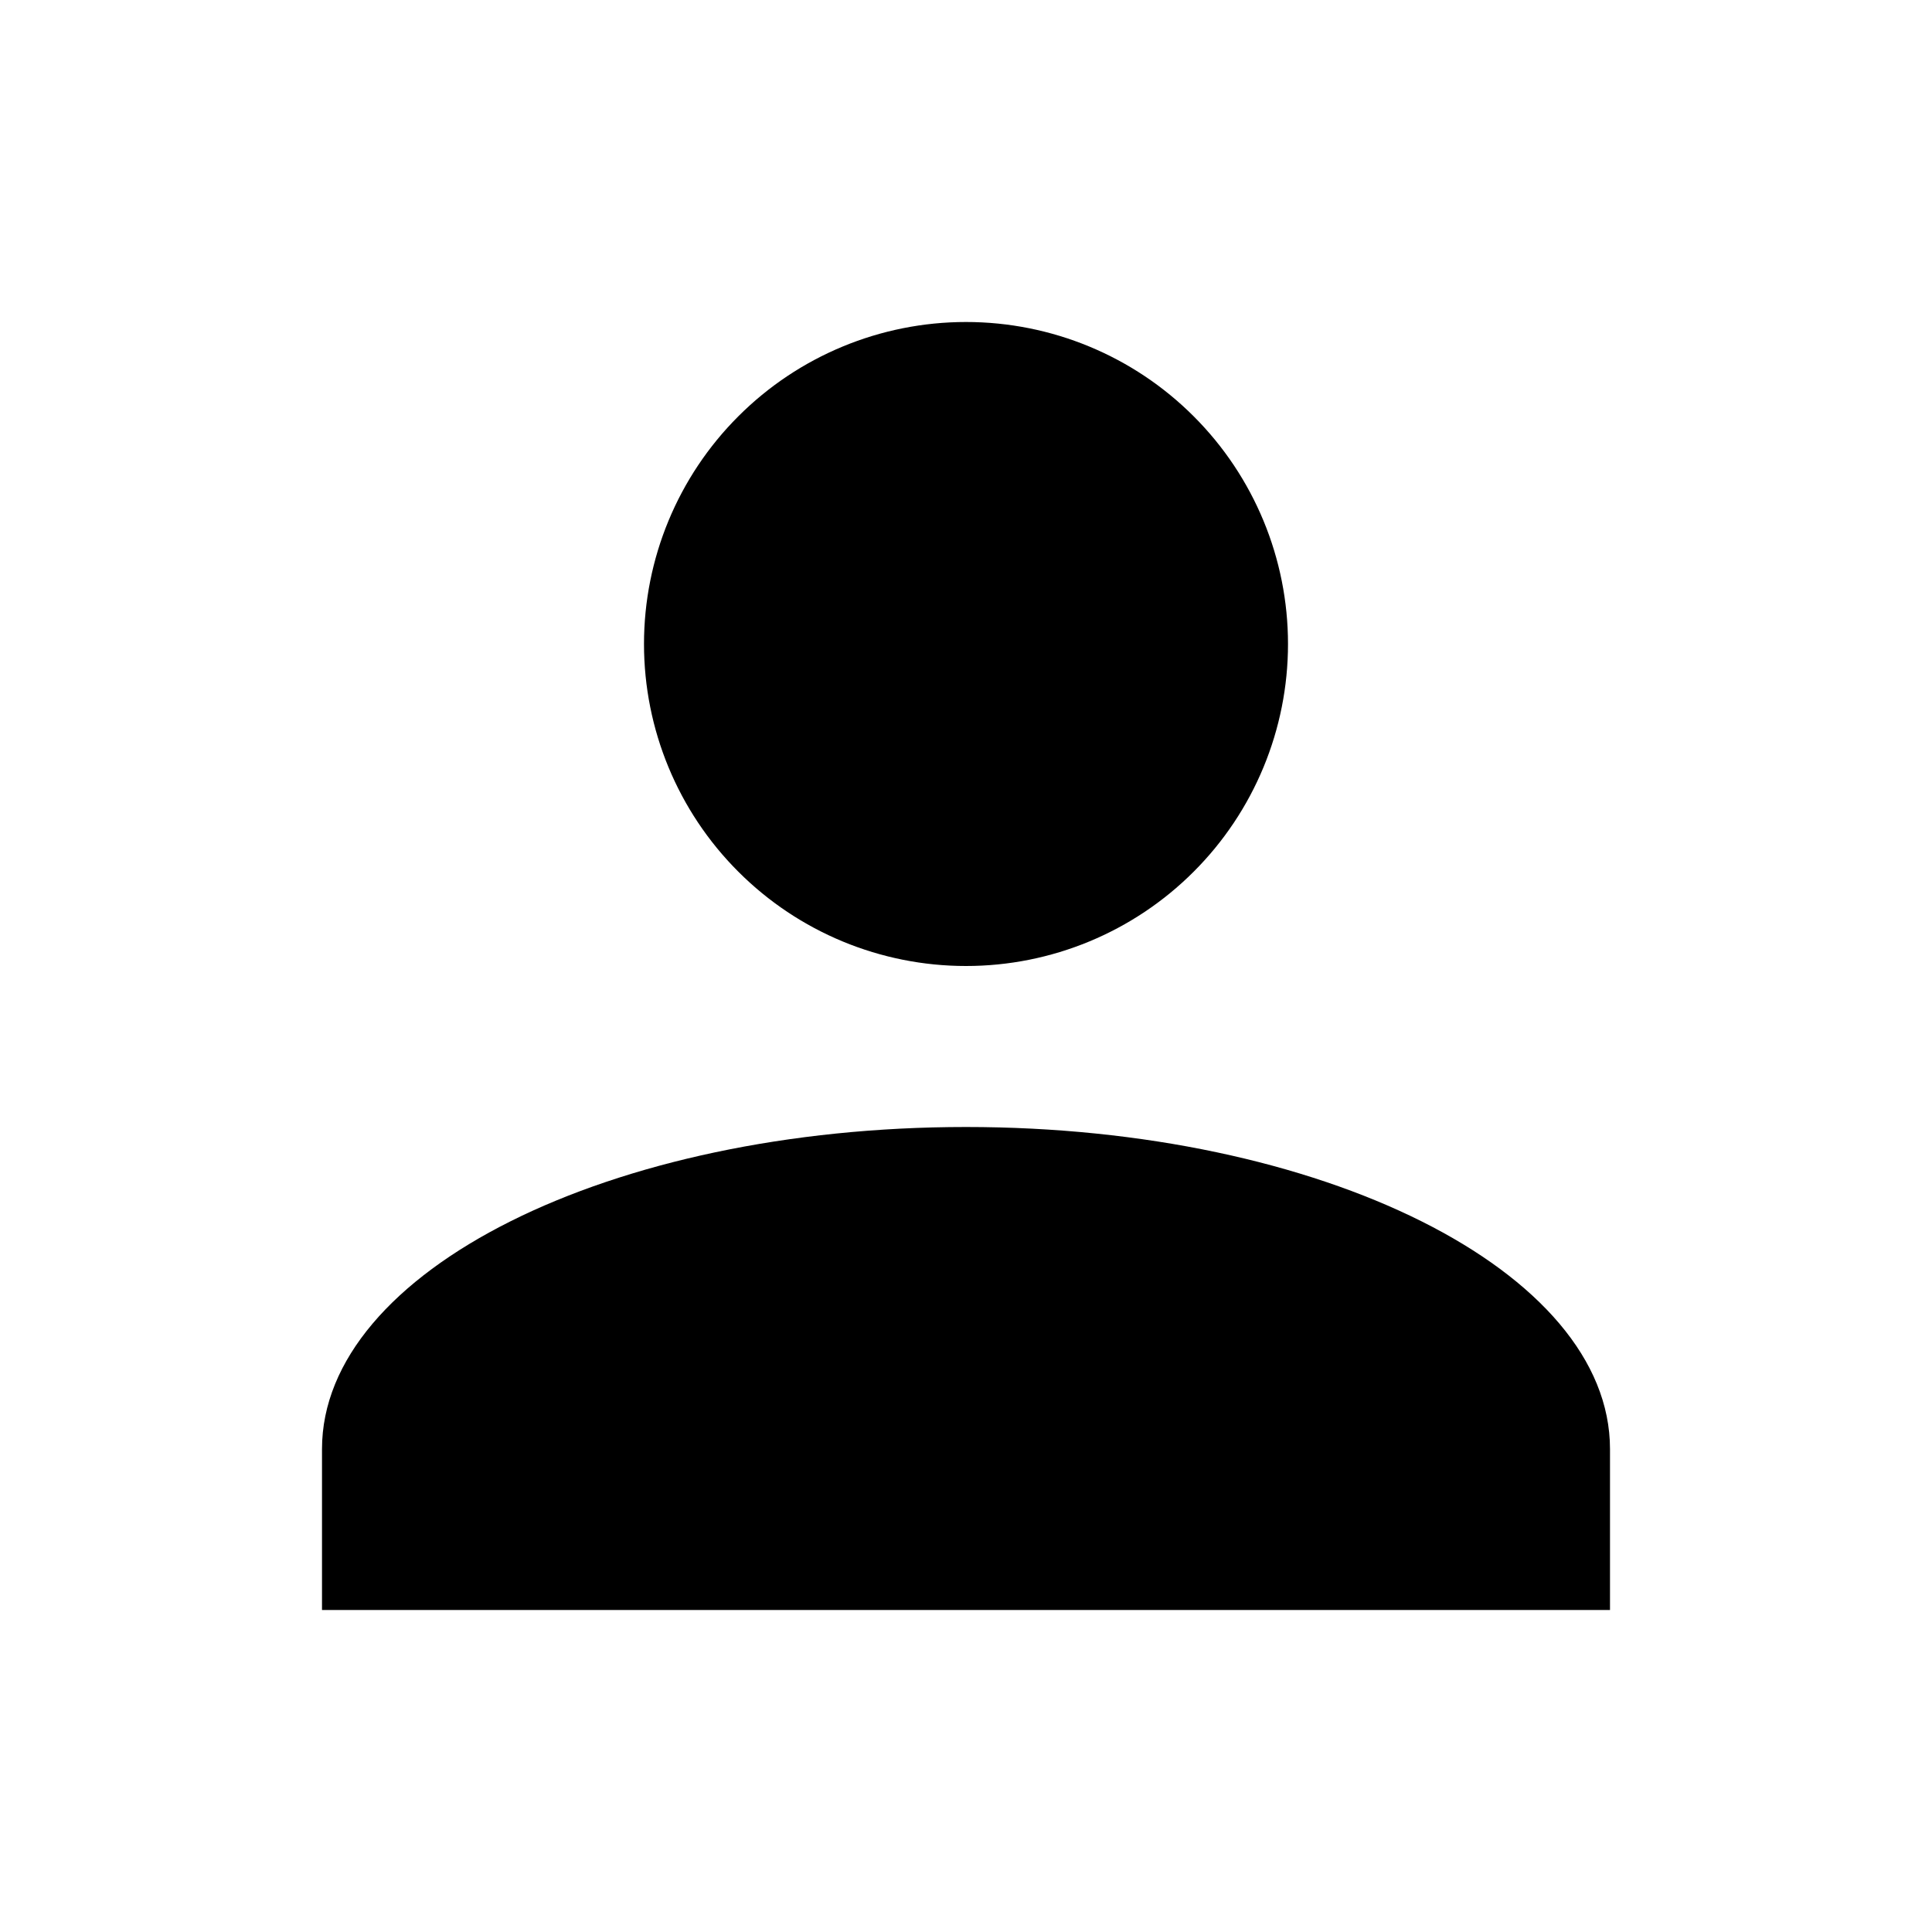
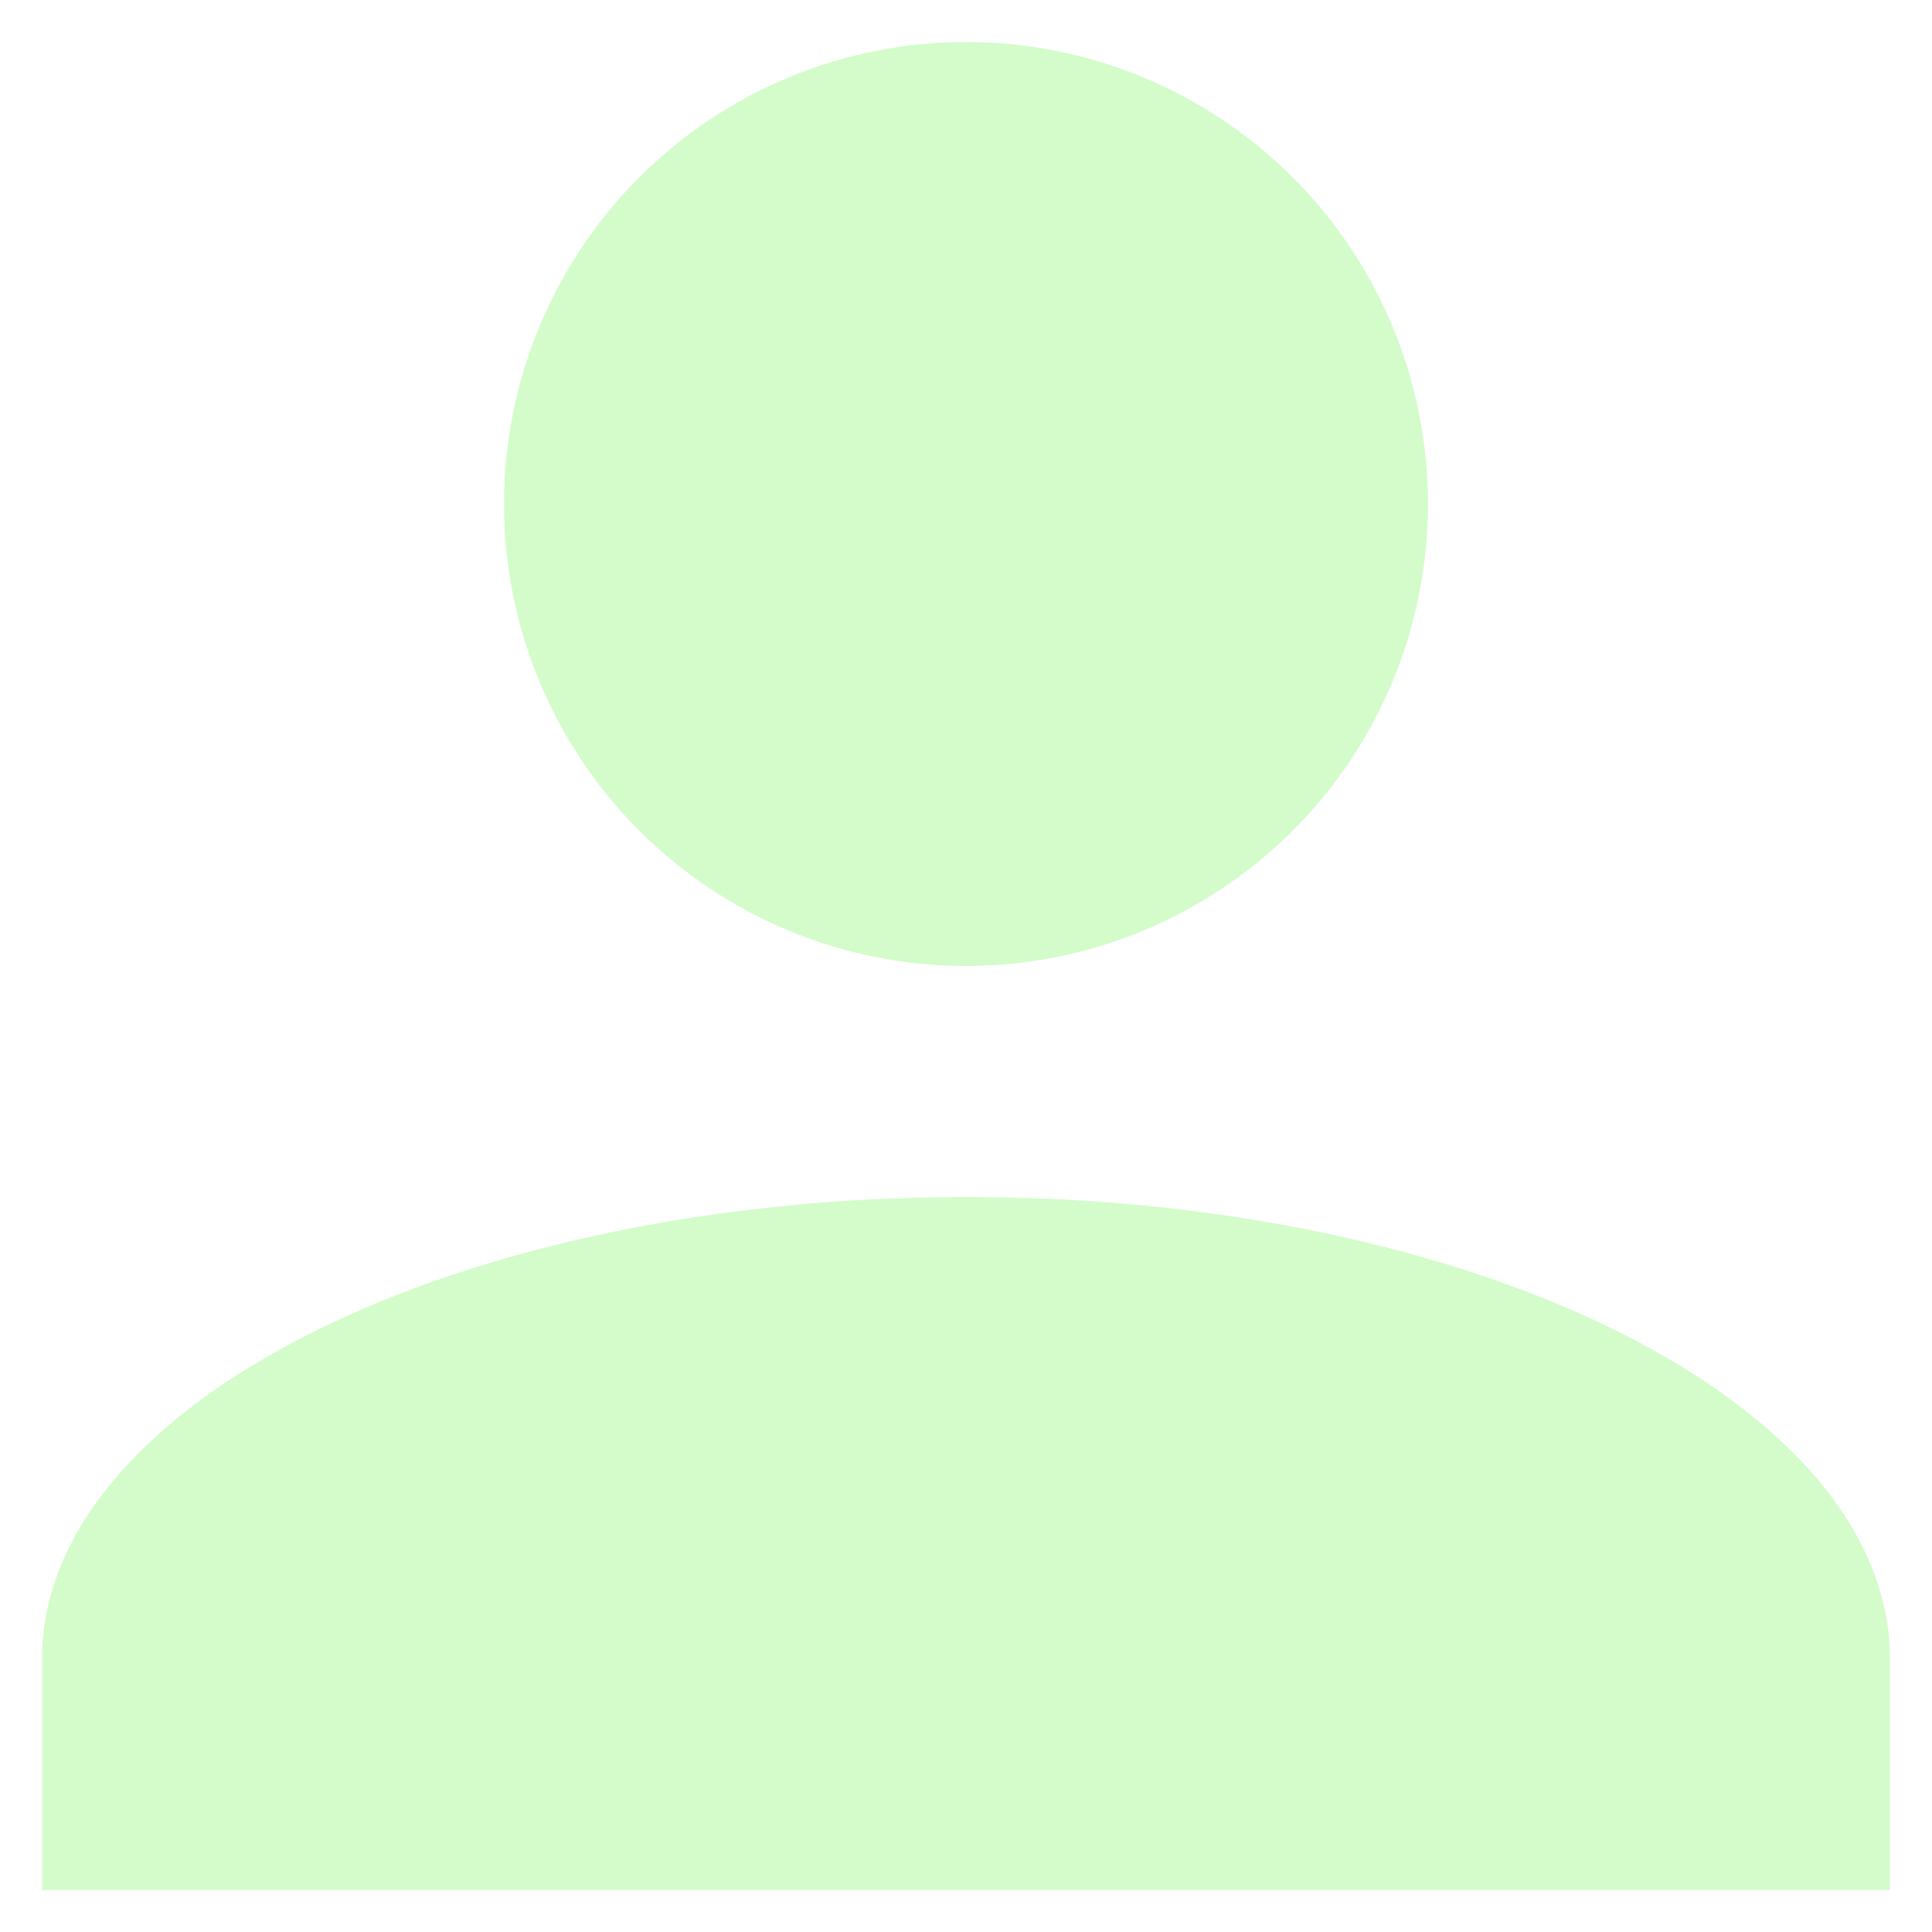
- <svg xmlns="http://www.w3.org/2000/svg" width="33" height="33" viewBox="0 0 33 33" fill="none">
-   <path d="M16.5 5.5C17.959 5.5 19.358 6.079 20.389 7.111C21.421 8.142 22 9.541 22 11C22 12.459 21.421 13.858 20.389 14.889C19.358 15.921 17.959 16.5 16.5 16.5C15.041 16.5 13.642 15.921 12.611 14.889C11.579 13.858 11 12.459 11 11C11 9.541 11.579 8.142 12.611 7.111C13.642 6.079 15.041 5.5 16.5 5.5ZM16.5 19.25C22.578 19.25 27.5 21.711 27.5 24.75V27.5H5.5V24.75C5.5 21.711 10.422 19.25 16.5 19.25Z" fill="black" />
+ <svg xmlns="http://www.w3.org/2000/svg" width="23" height="23" viewBox="0 0 23 23" fill="none">
+   <path d="M11.5 0.5C12.959 0.5 14.358 1.079 15.389 2.111C16.421 3.142 17 4.541 17 6C17 7.459 16.421 8.858 15.389 9.889C14.358 10.921 12.959 11.5 11.5 11.5C10.041 11.5 8.642 10.921 7.611 9.889C6.579 8.858 6 7.459 6 6C6 4.541 6.579 3.142 7.611 2.111C8.642 1.079 10.041 0.5 11.5 0.5ZM11.5 14.25C17.578 14.25 22.5 16.711 22.5 19.75V22.5H0.5V19.75C0.5 16.711 5.423 14.25 11.5 14.25Z" fill="#D3FCCA" />
</svg>
